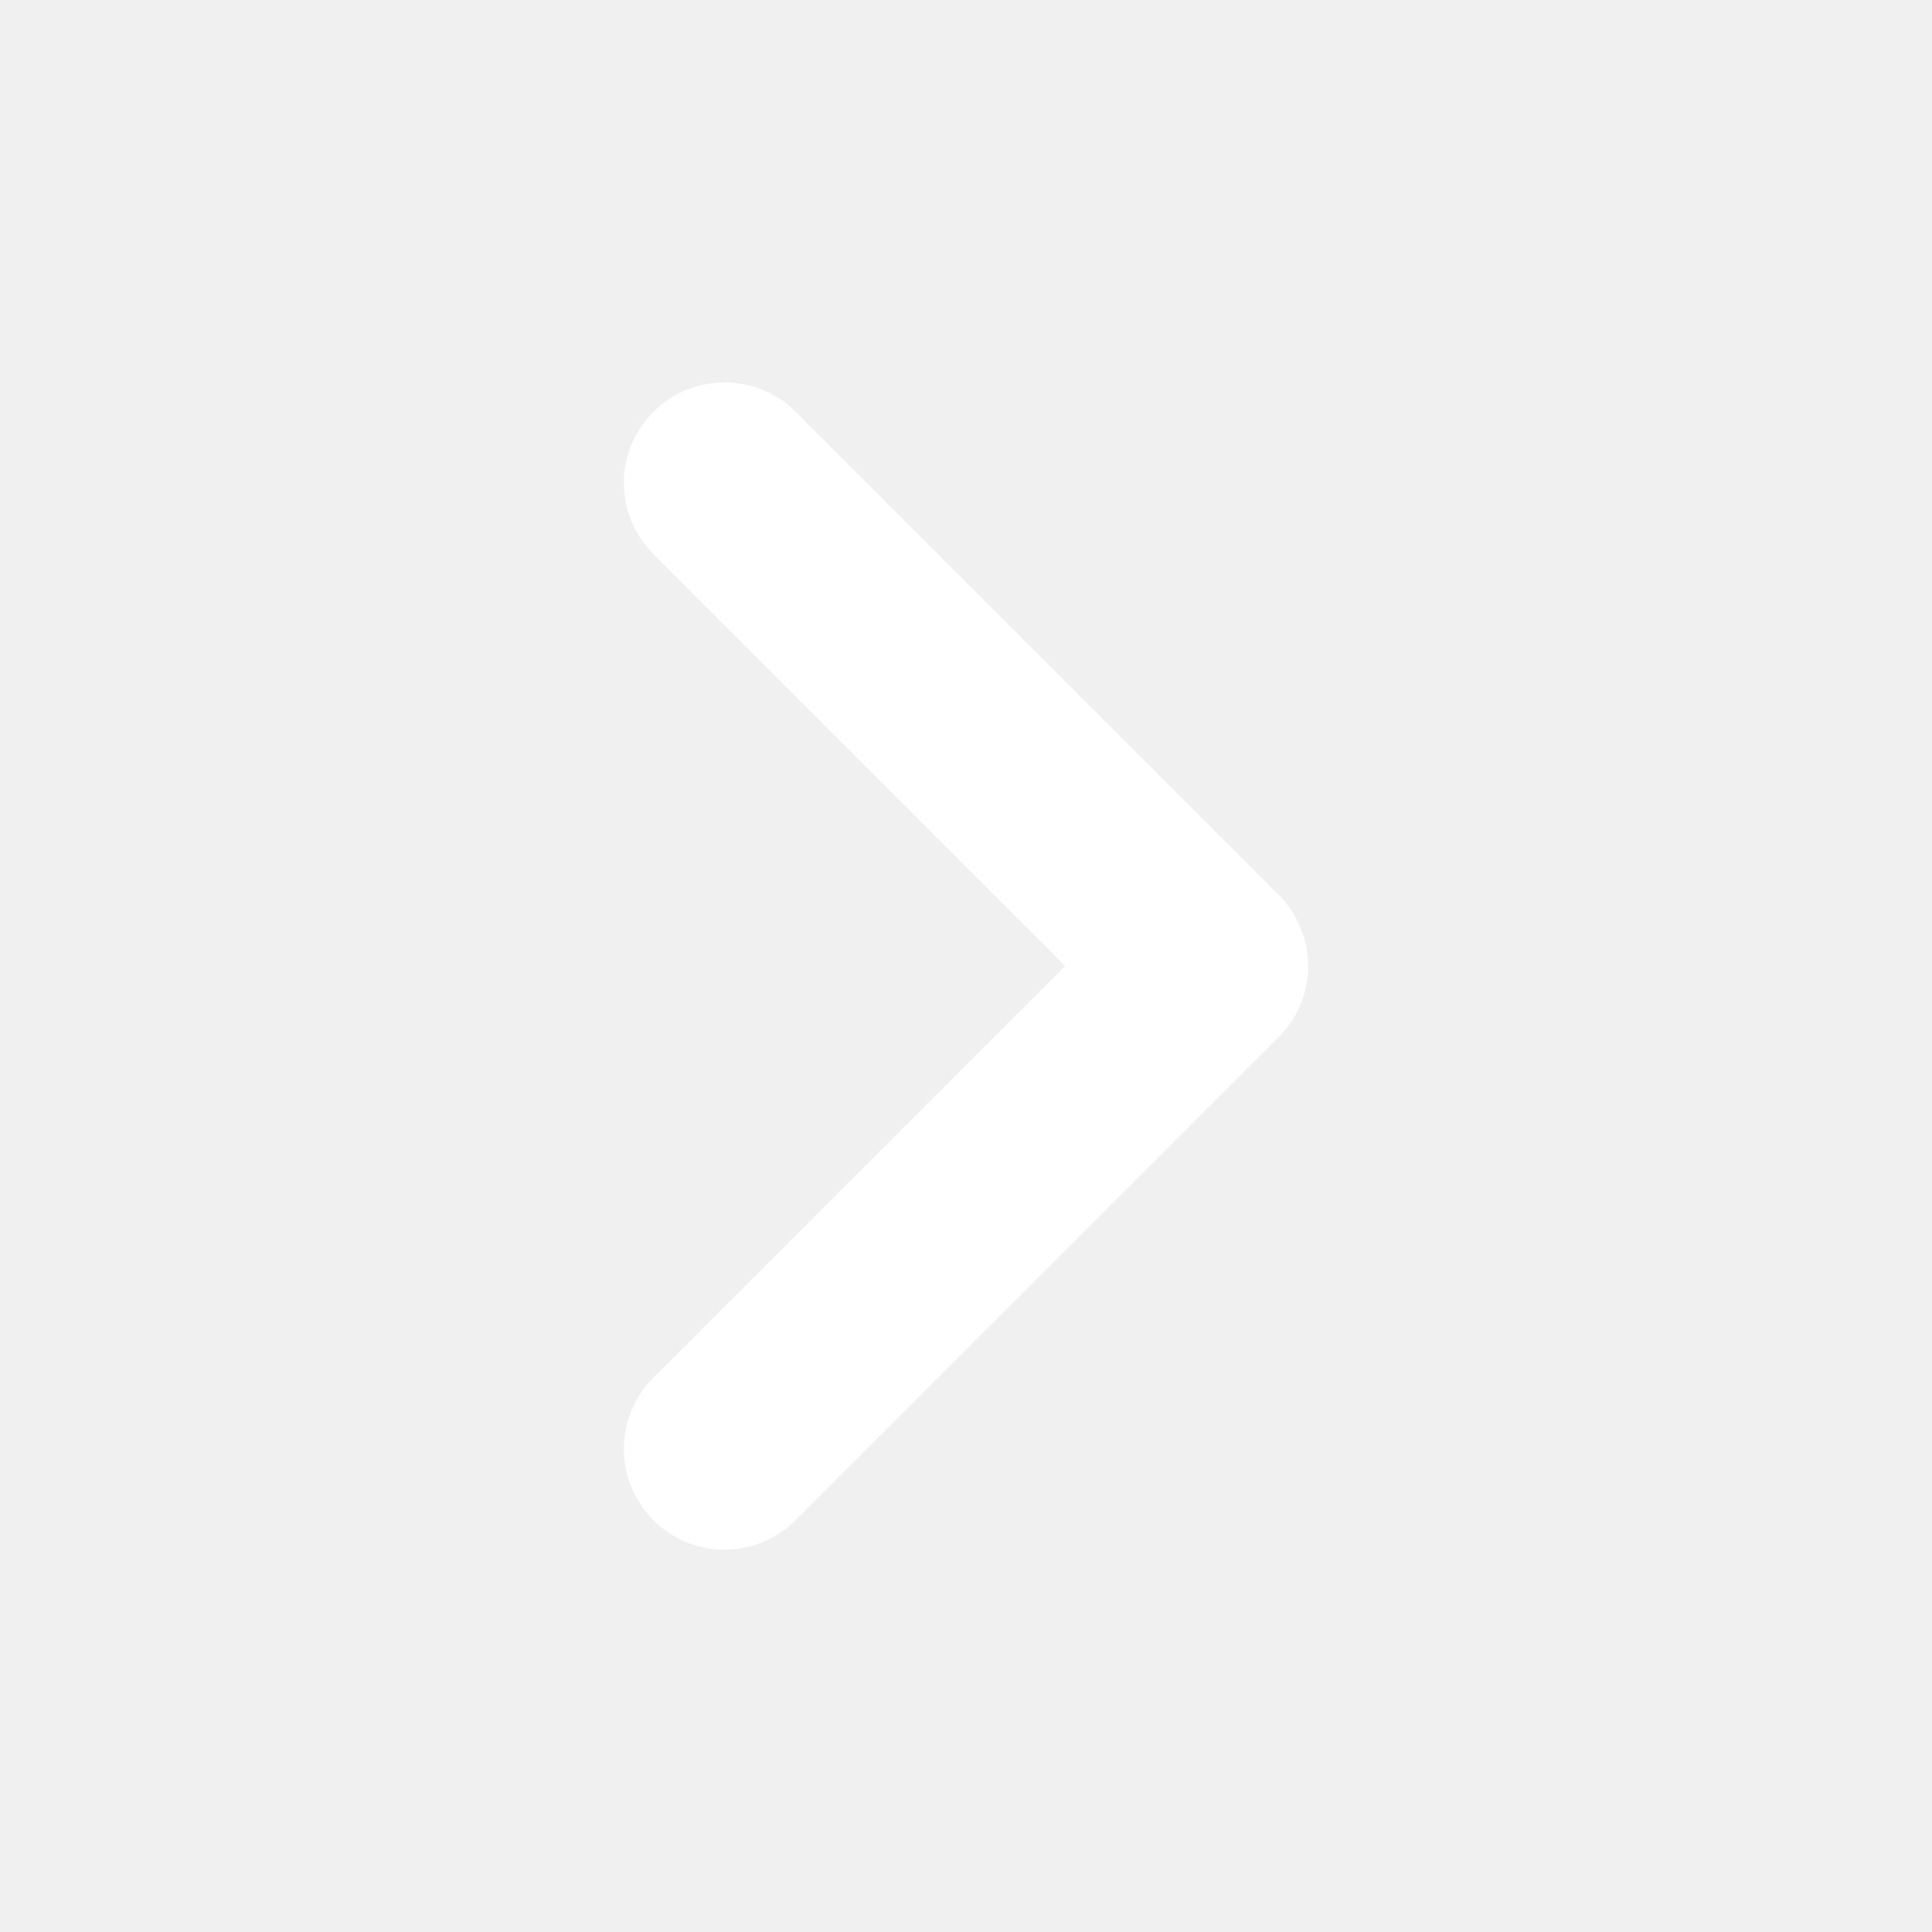
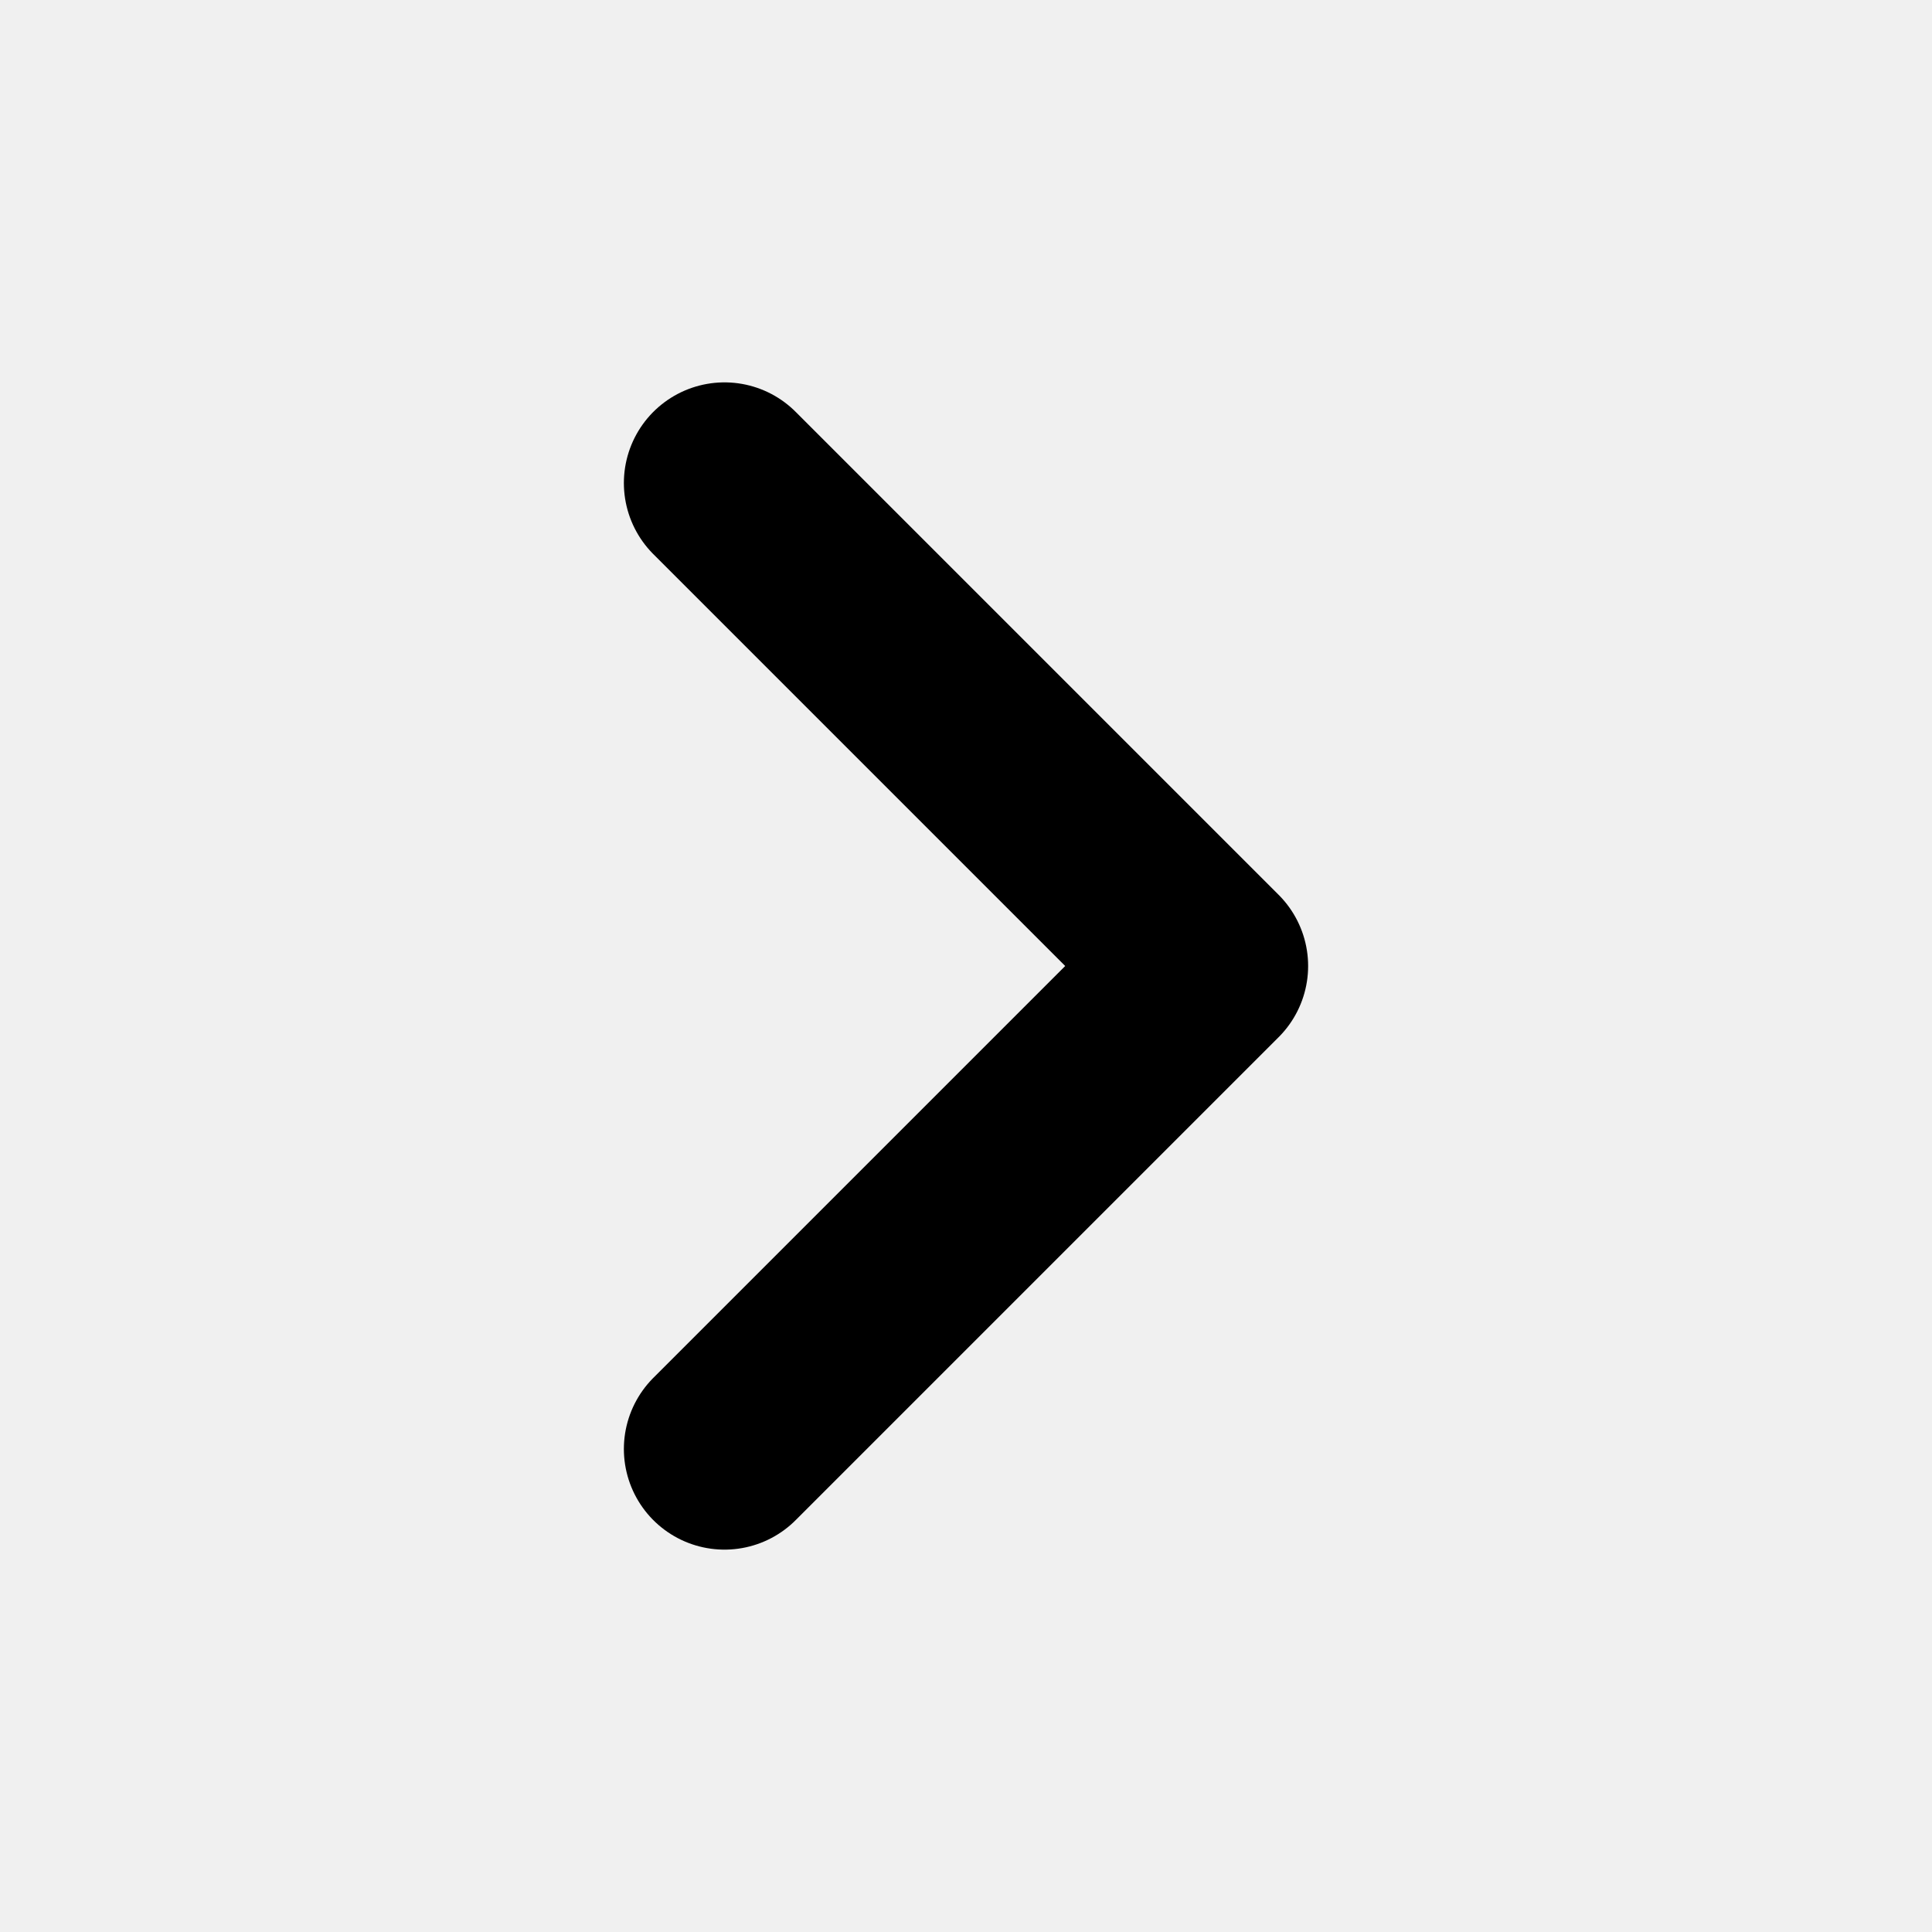
- <svg xmlns="http://www.w3.org/2000/svg" width="24" height="24" viewBox="0 0 24 24" fill="none" stroke="#FFFFFF" stroke-width="2.5" stroke-linecap="round" stroke-linejoin="round" class="lucide lucide-chevron-right">
+ <svg xmlns="http://www.w3.org/2000/svg" width="44" height="44" viewBox="0 0 24 24" fill="none" stroke="black" stroke-width="2.5" stroke-linecap="round" stroke-linejoin="round" class="lucide lucide-chevron-right">
  <path d="m9 18 6-6-6-6" />
</svg>
